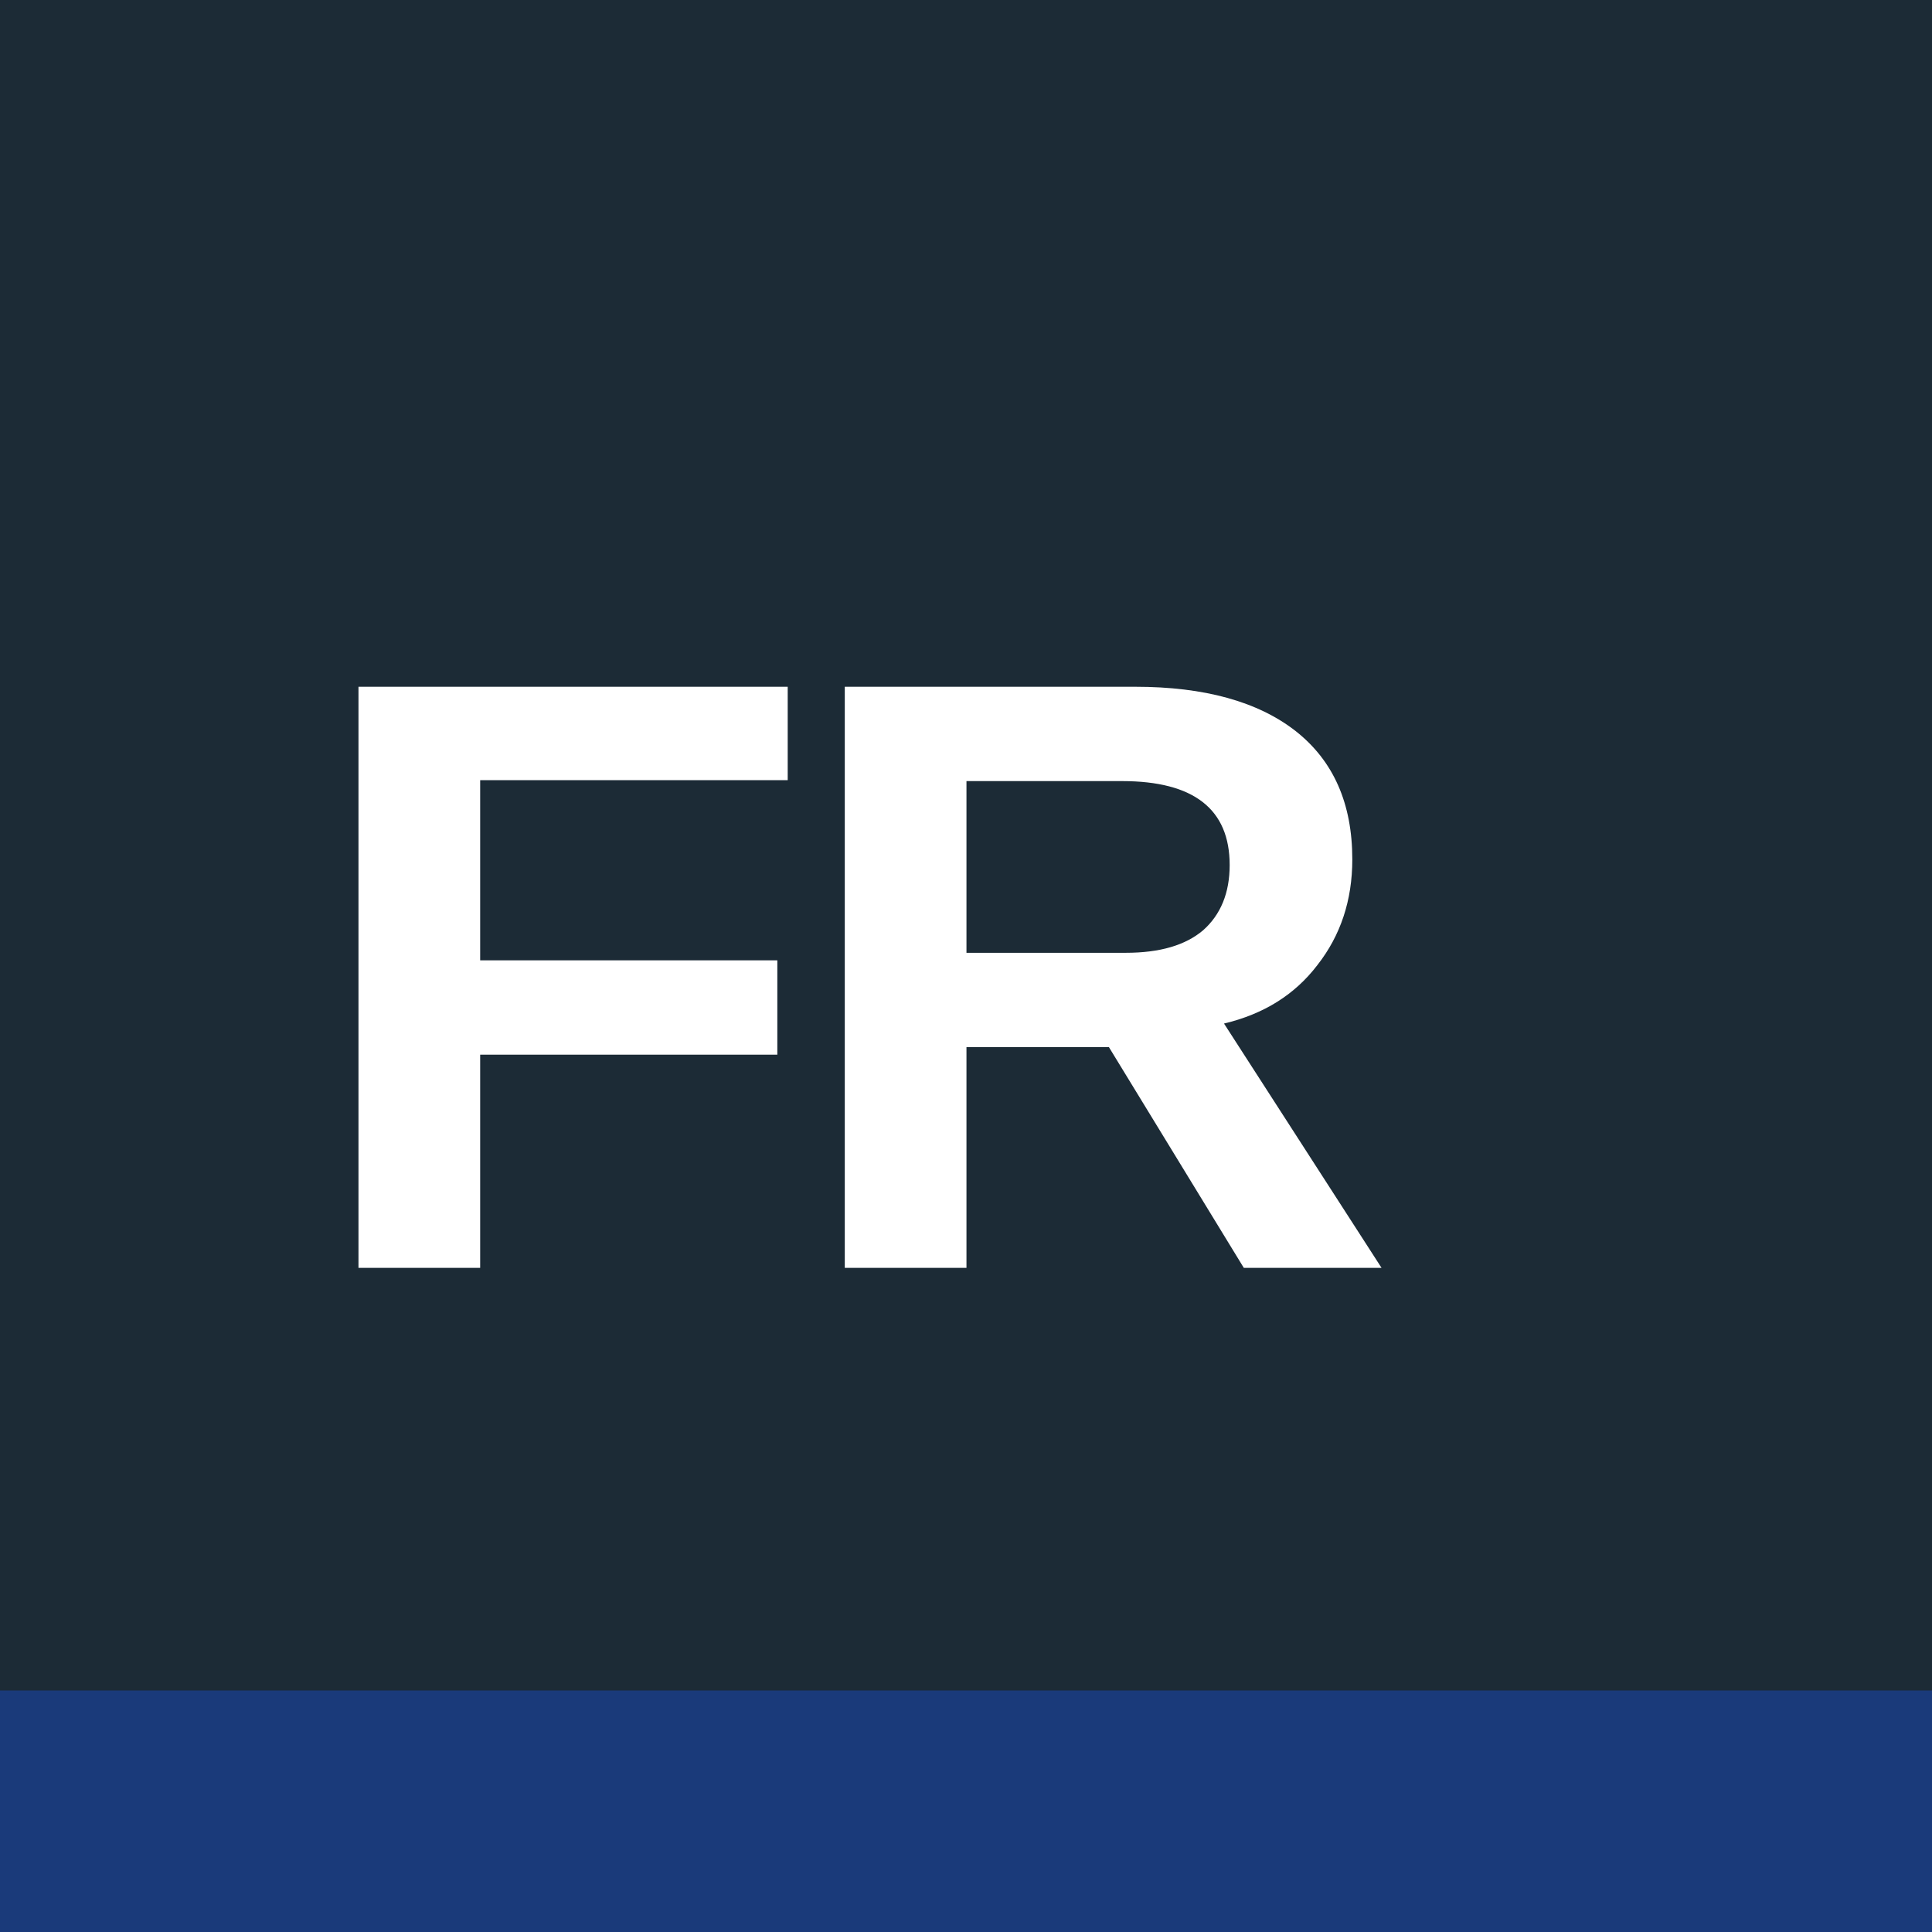
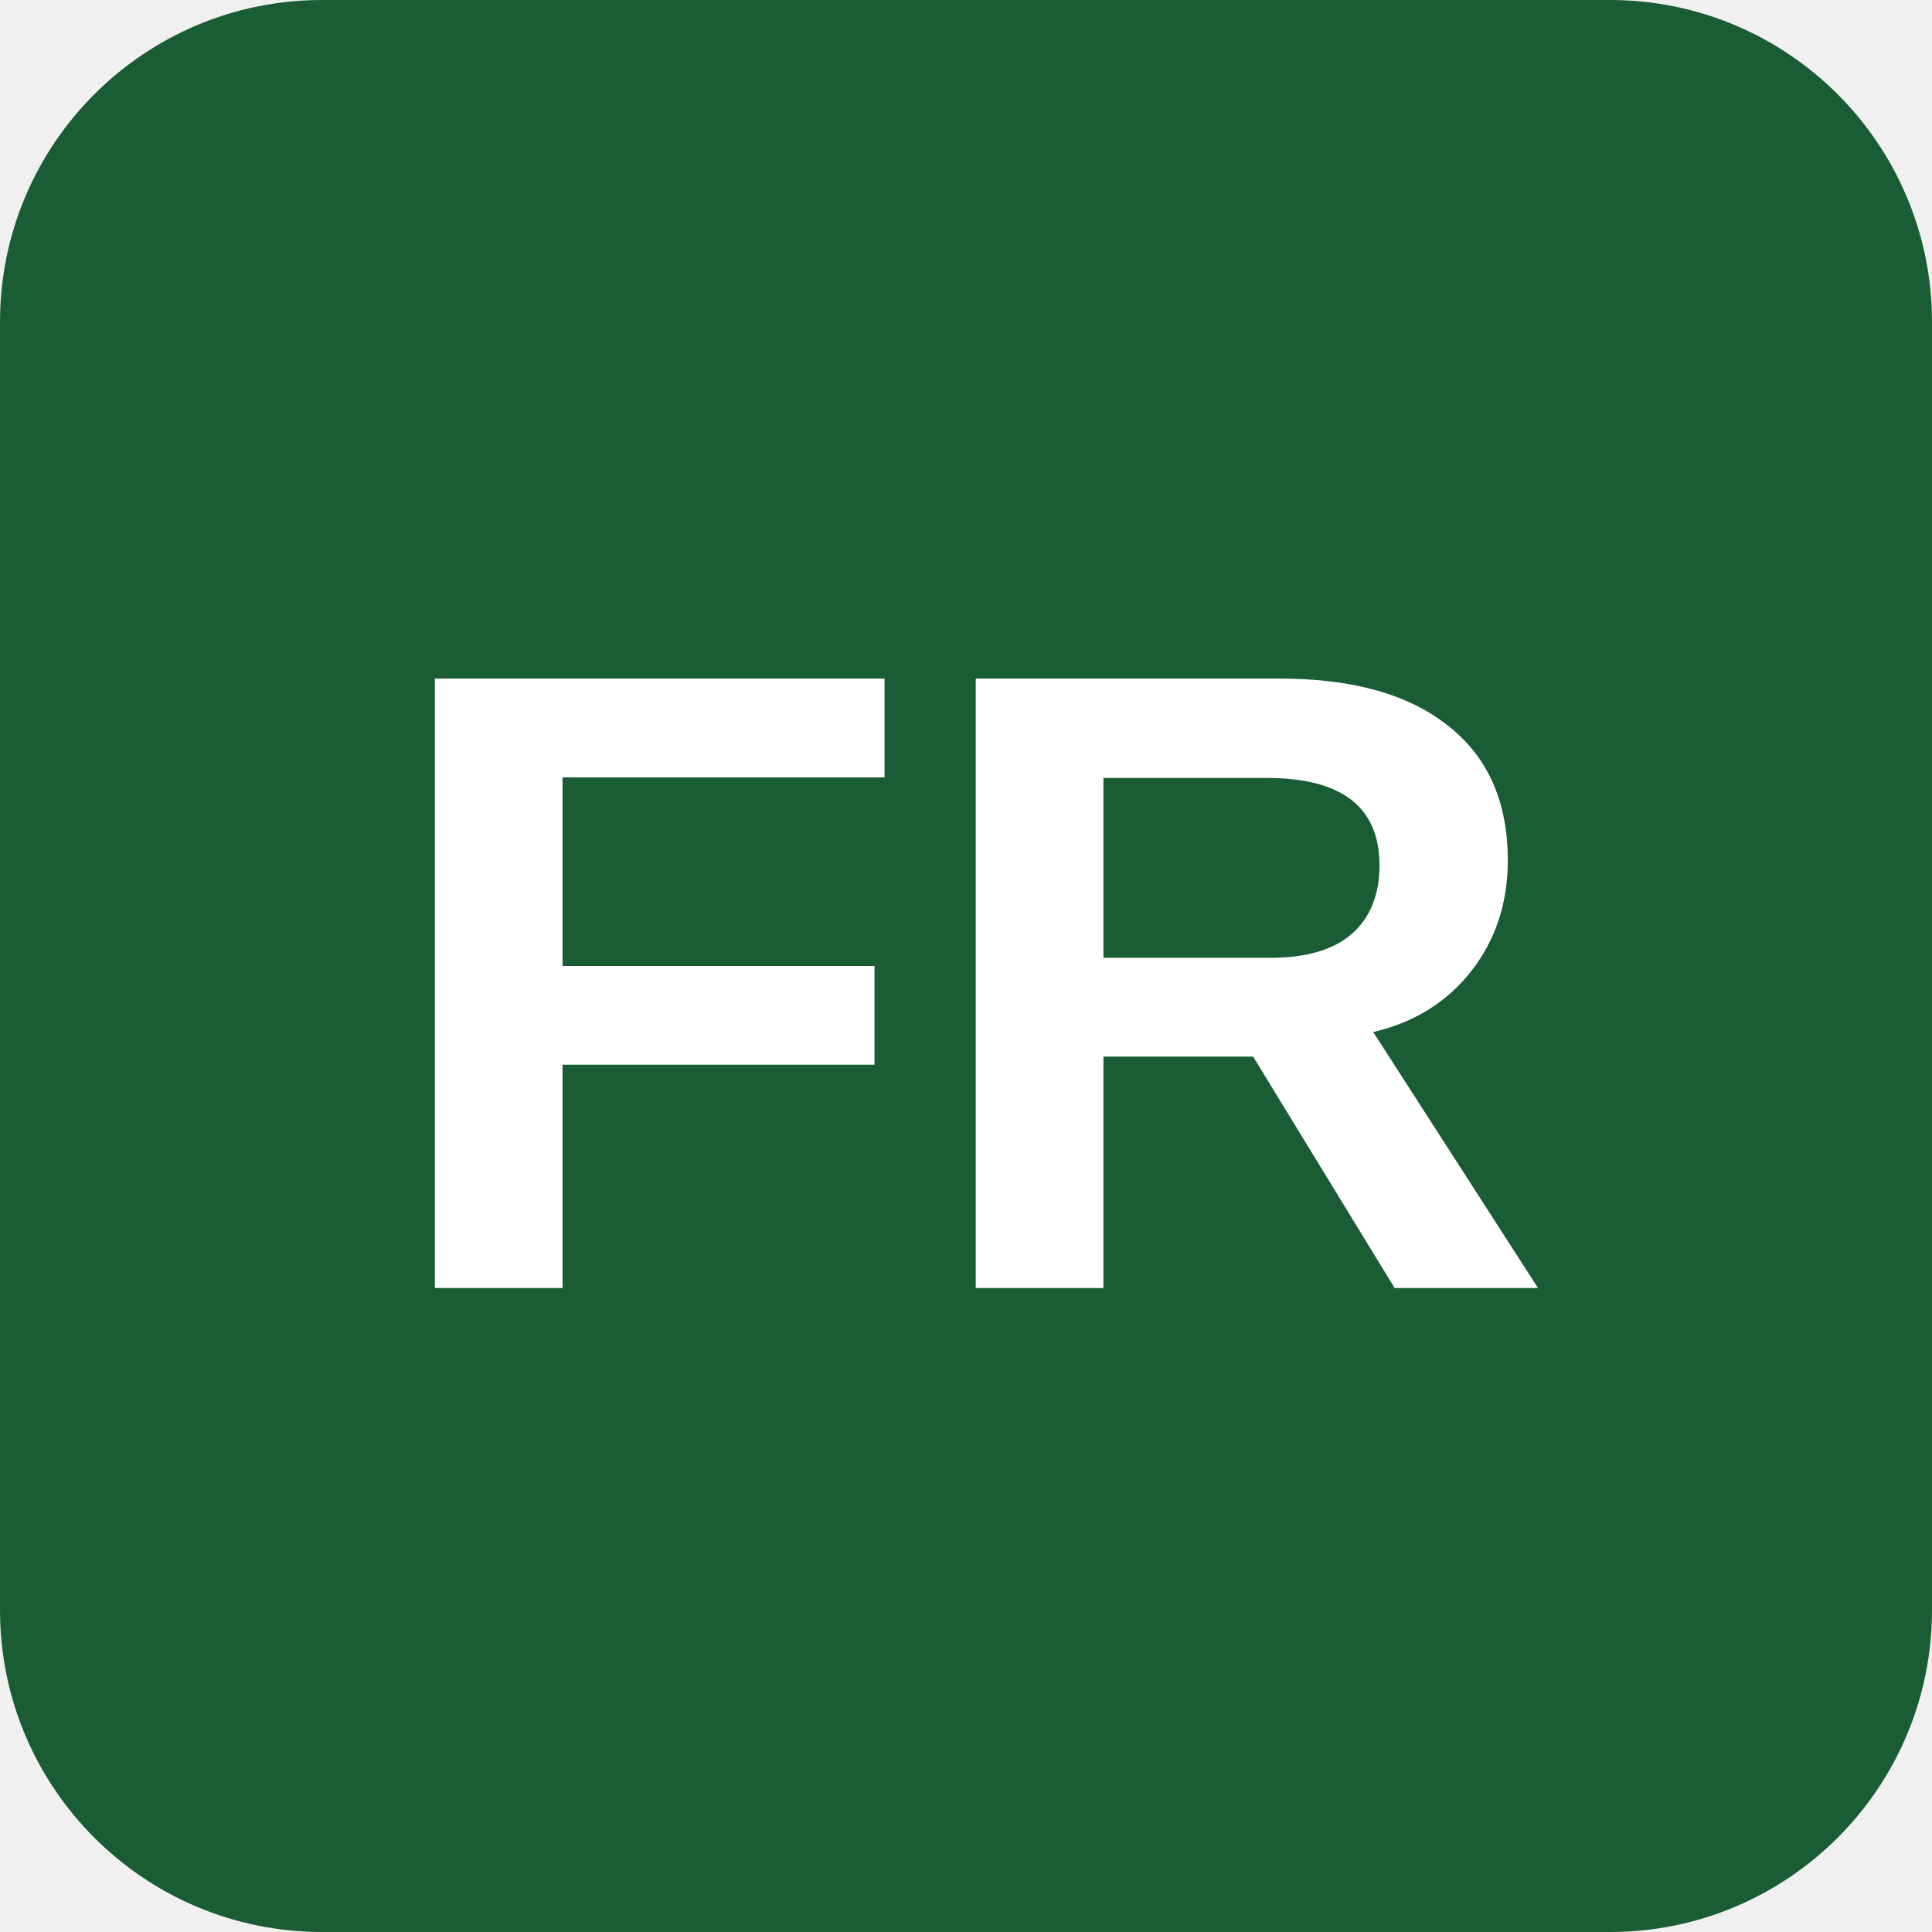
- <svg xmlns="http://www.w3.org/2000/svg" viewBox="0 0 32 32">
-   <rect width="32" height="32" fill="#1c2b36" />
-   <rect y="28" width="32" height="4" fill="#1a3a7a" />
-   <text x="5" y="21" font-family="-apple-system,BlinkMacSystemFont,Segoe UI,Arial,sans-serif" font-size="14" font-weight="700" fill="#ffffff" letter-spacing="-0.5">FR</text>
+ <svg xmlns="http://www.w3.org/2000/svg" viewBox="0 0 48 48">
+   <rect width="48" height="48" rx="8" fill="#1a5c34" />
+   <text x="24" y="32" text-anchor="middle" font-family="Arial,sans-serif" font-size="22" font-weight="700" fill="#fff">FR</text>
</svg>
